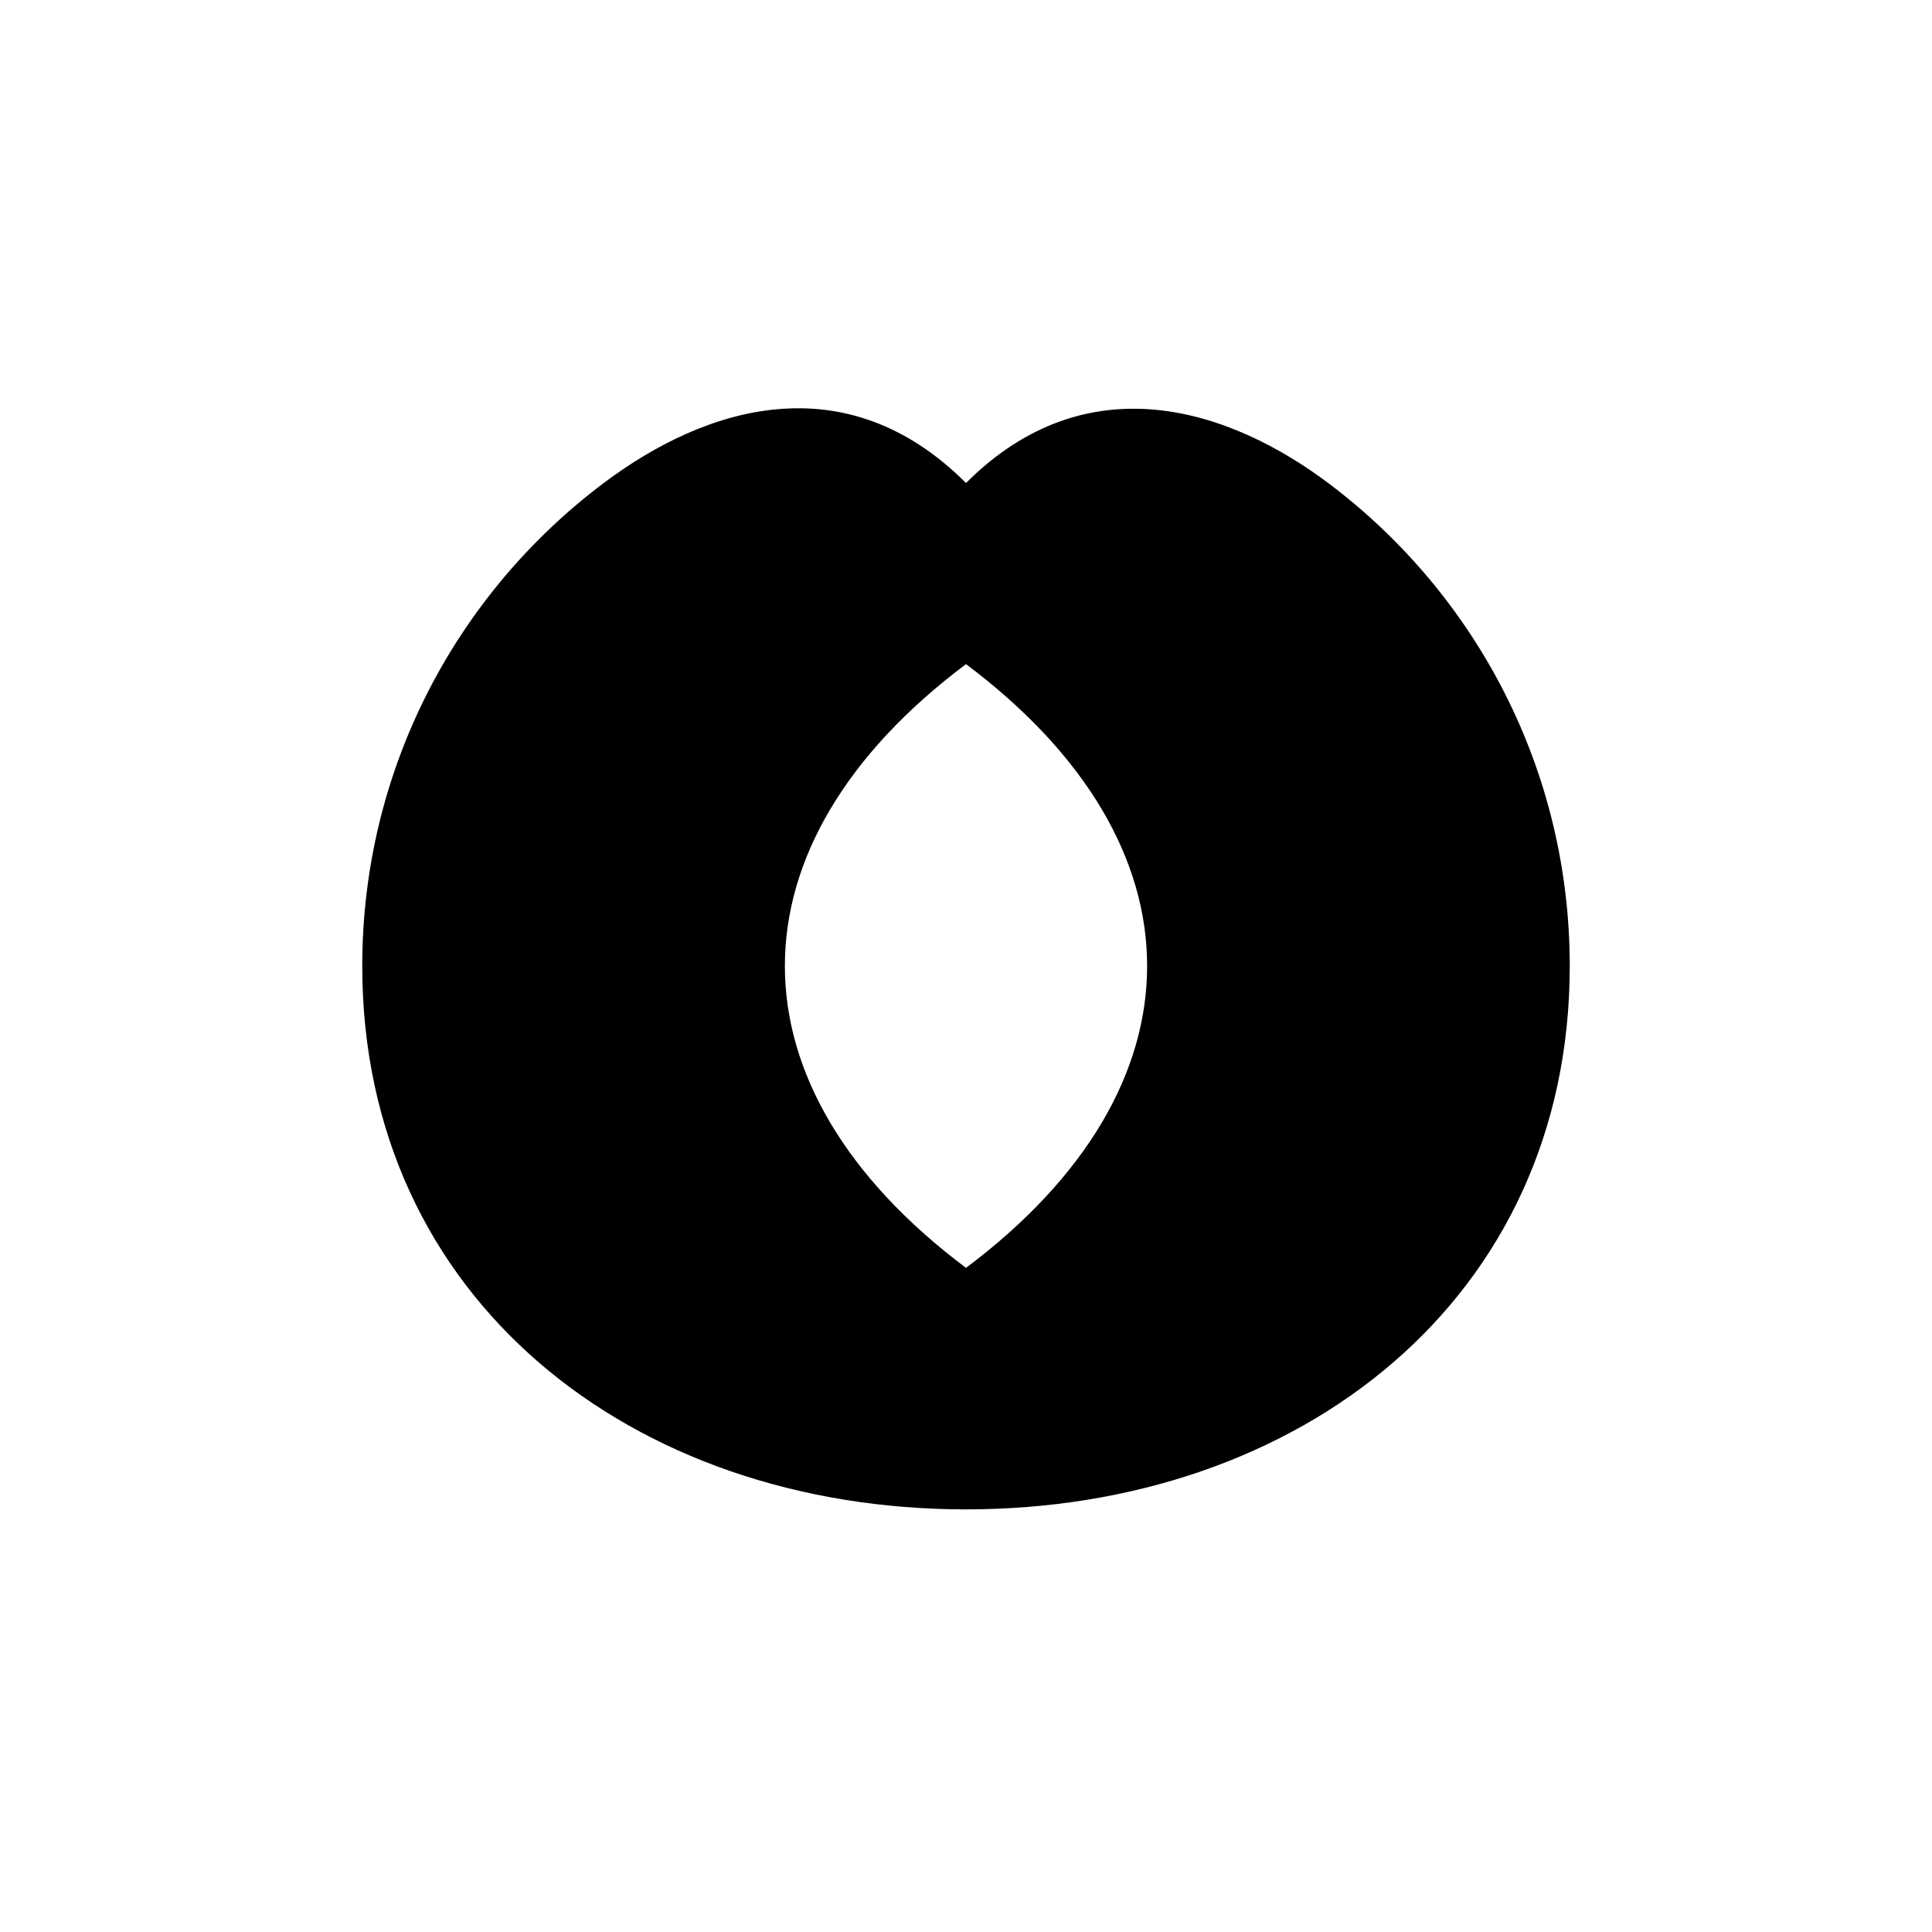
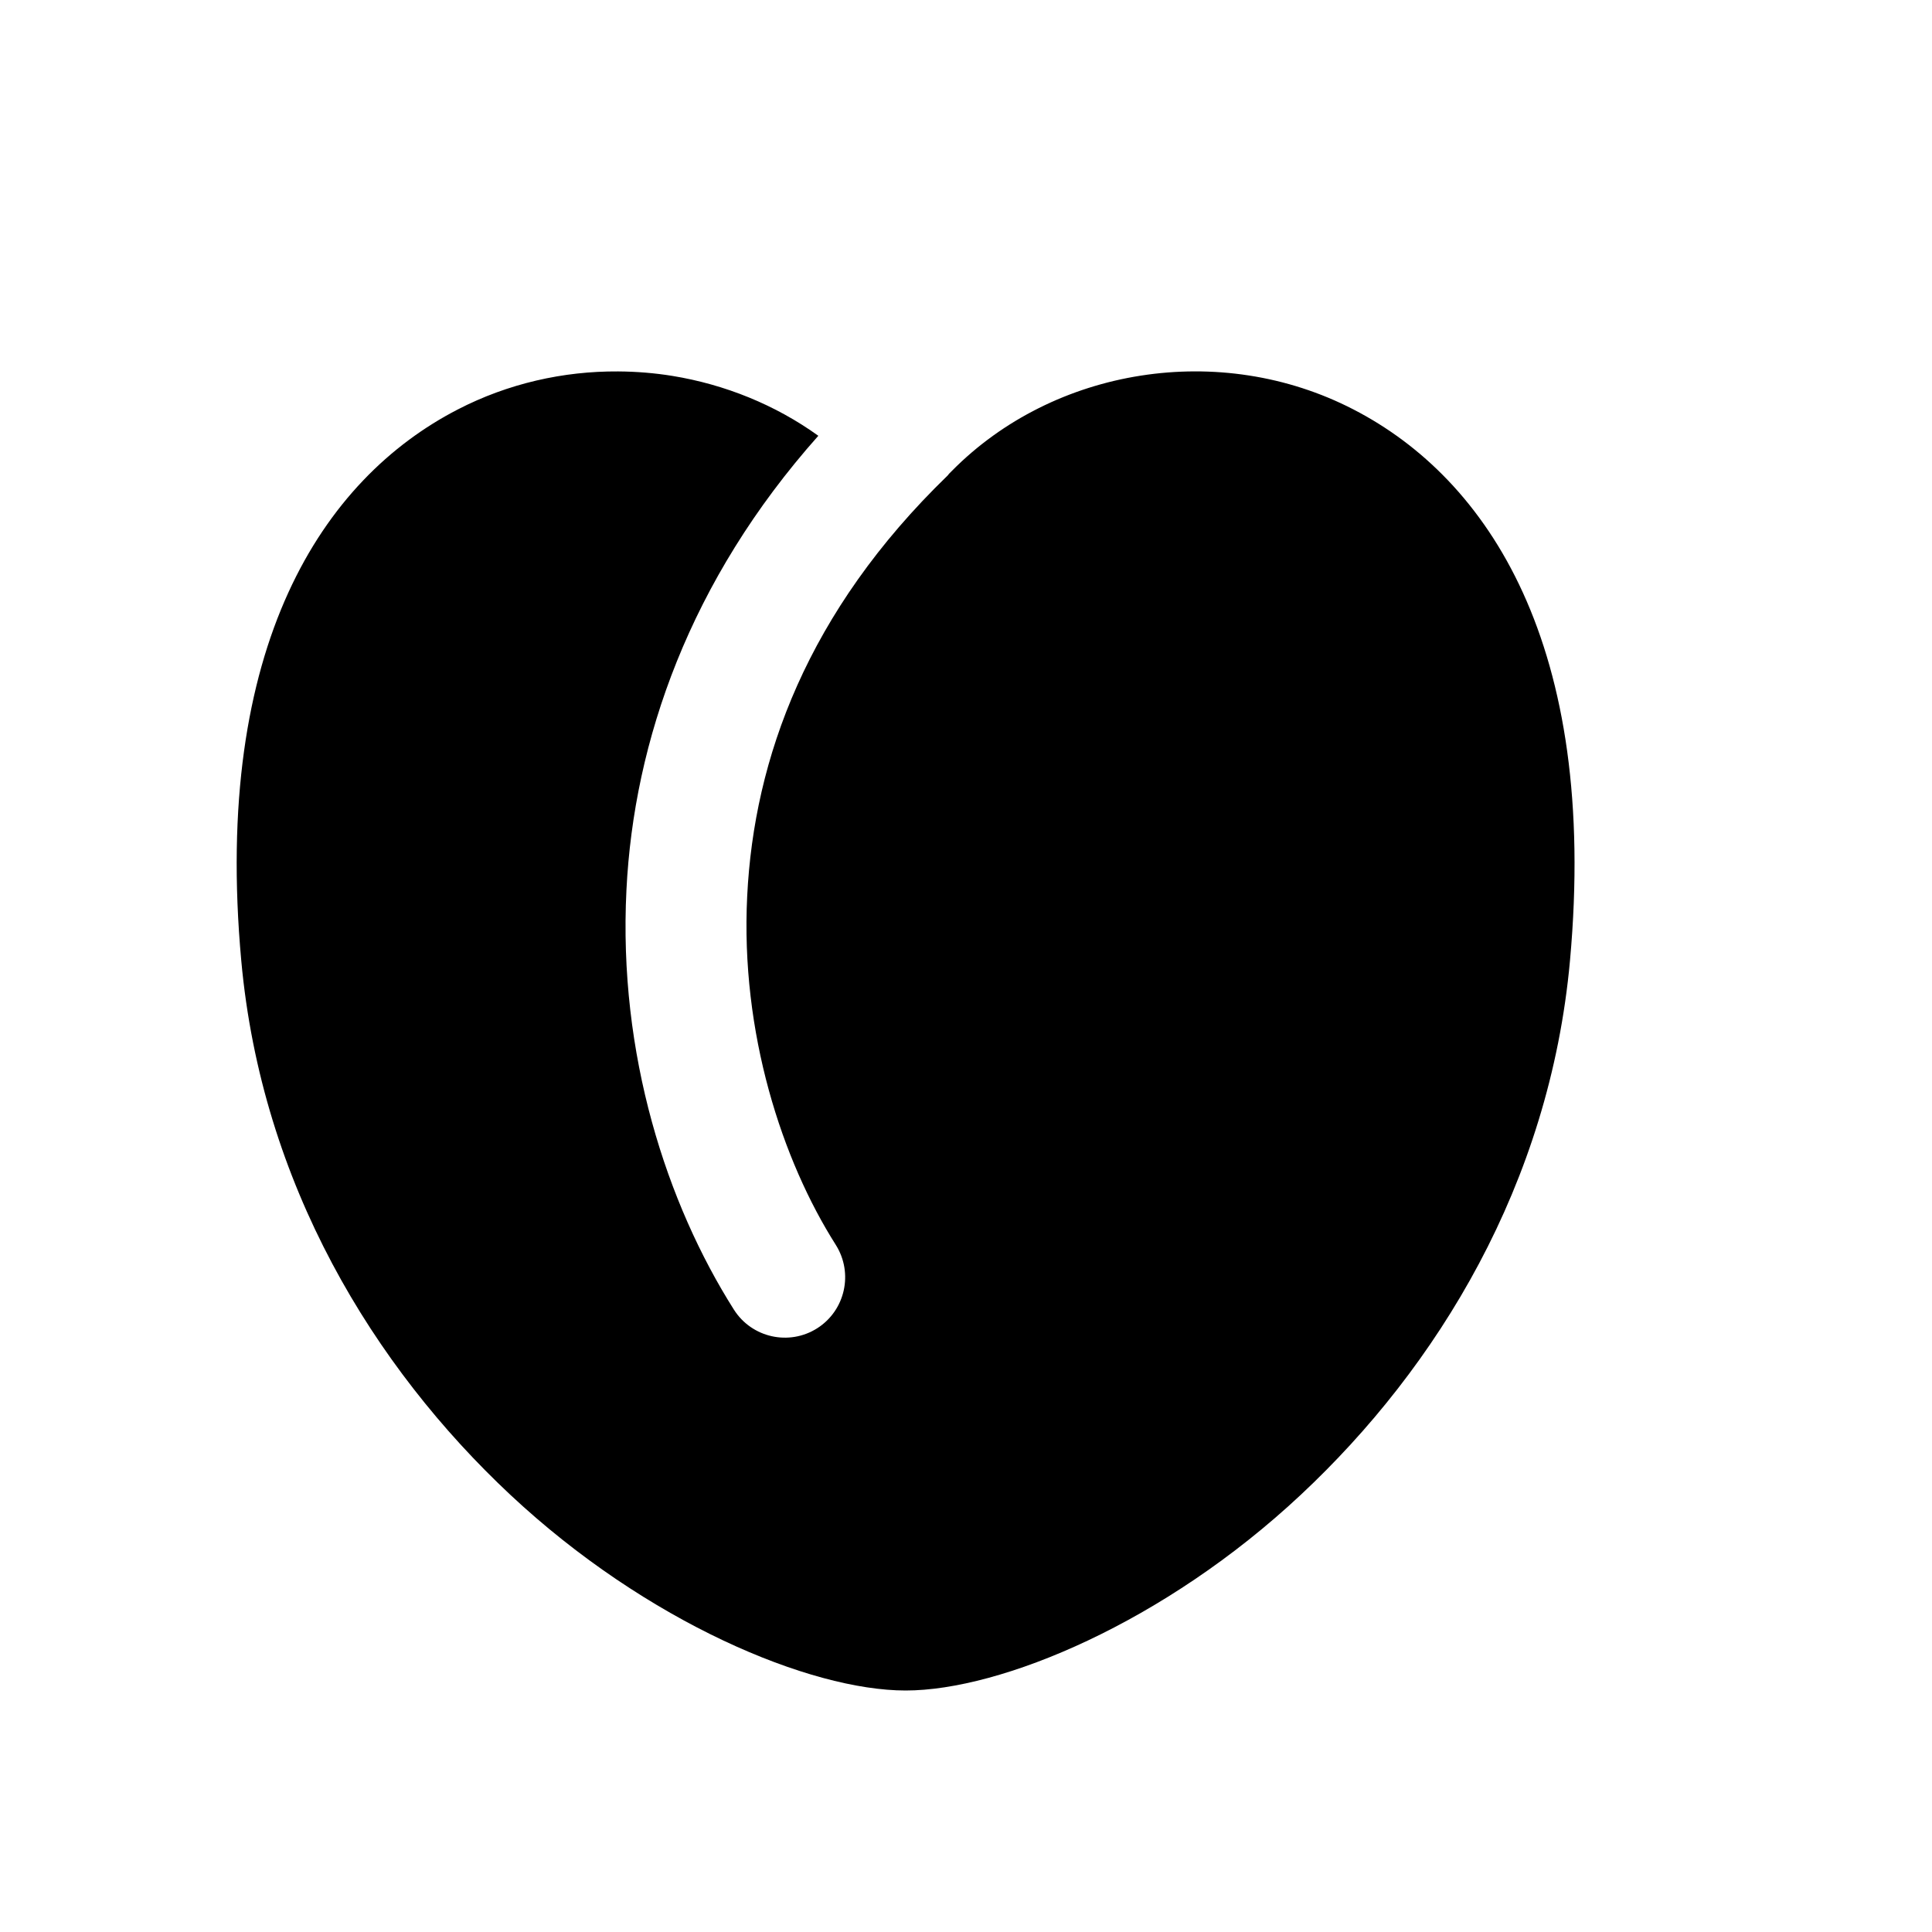
<svg xmlns="http://www.w3.org/2000/svg" width="16" height="16">
-   <path d="M 6.438,3.389 C 5.917,3.435 5.418,3.686 5.0,4.0 C 3.786,4.912 3.0,6.364 3.0,8.0 C 3.0,10.761 5.239,12.5 8.0,12.5 C 10.761,12.5 13.0,10.761 13.0,8.0 C 13.0,6.372 12.222,4.927 11.018,4.014 C 10.179,3.378 9.0,3.0 8.0,4.0 C 7.5,3.5 6.958,3.342 6.438,3.389 M 8.0,5.5 C 10.0,7.0 10.0,9.0 8.0,10.5 C 6.0,9.0 6.0,7.0 8.0,5.5" fill="#000" />
+   <path d="M 5.119,3.076 C 5.27,3.077 5.42,3.089 5.568,3.113 C 6.003,3.184 6.42,3.352 6.777,3.609 C 5.71,4.808 5.249,6.14 5.188,7.369 C 5.119,8.734 5.522,9.968 6.078,10.846 C 6.226,11.079 6.535,11.148 6.768,11.0 C 7,10.852 7.069,10.544 6.922,10.31 C 6.478,9.611 6.131,8.555 6.188,7.42 C 6.244,6.285 6.684,5.065 7.848,3.938 C 7.852,3.933 7.856,3.929 7.859,3.924 C 7.867,3.916 7.875,3.908 7.883,3.9 C 8.727,3.045 10.104,2.82 11.209,3.391 C 12.324,3.966 13.239,5.343 13.002,7.955 C 12.834,9.806 11.904,11.321 10.773,12.379 C 9.643,13.437 8.29,14.0 7.5,14.0 C 6.71,14.0 5.357,13.437 4.226,12.379 C 3.096,11.321 2.166,9.806 1.998,7.955 C 1.76,5.343 2.676,3.966 3.791,3.391 C 4.209,3.175 4.667,3.073 5.119,3.076 L 5.119,3.076" fill="#000" />
</svg>
